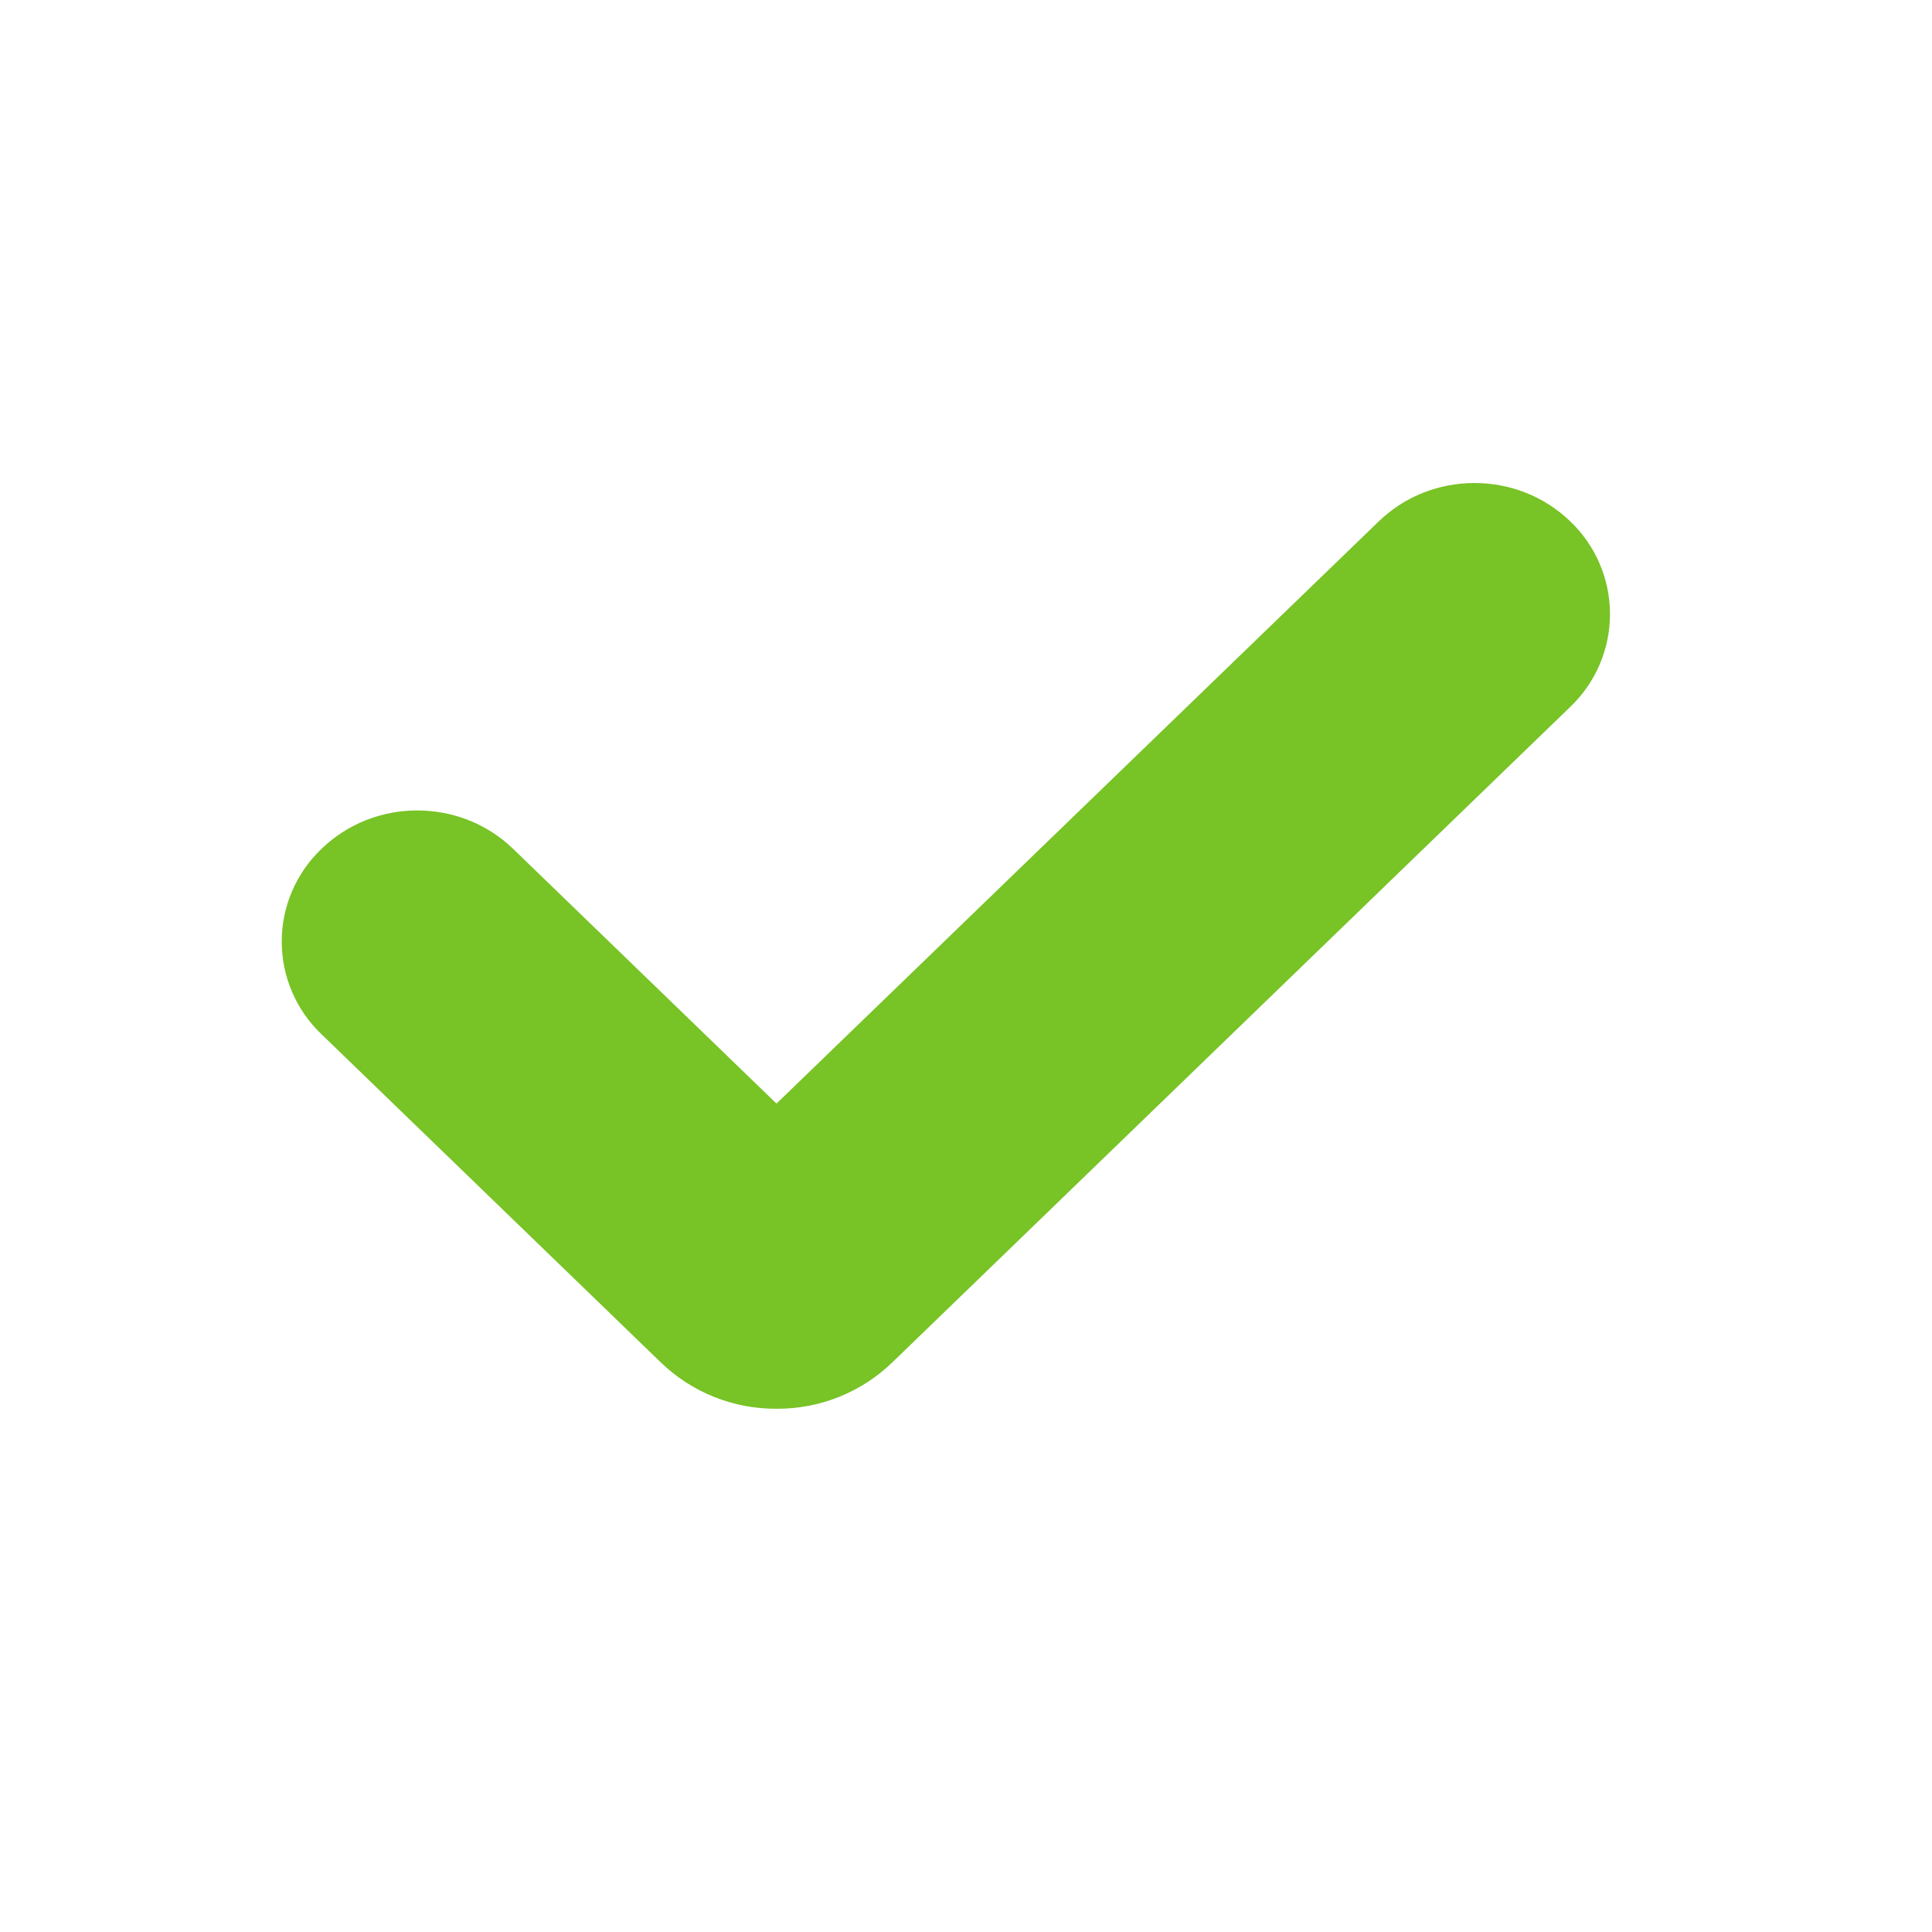
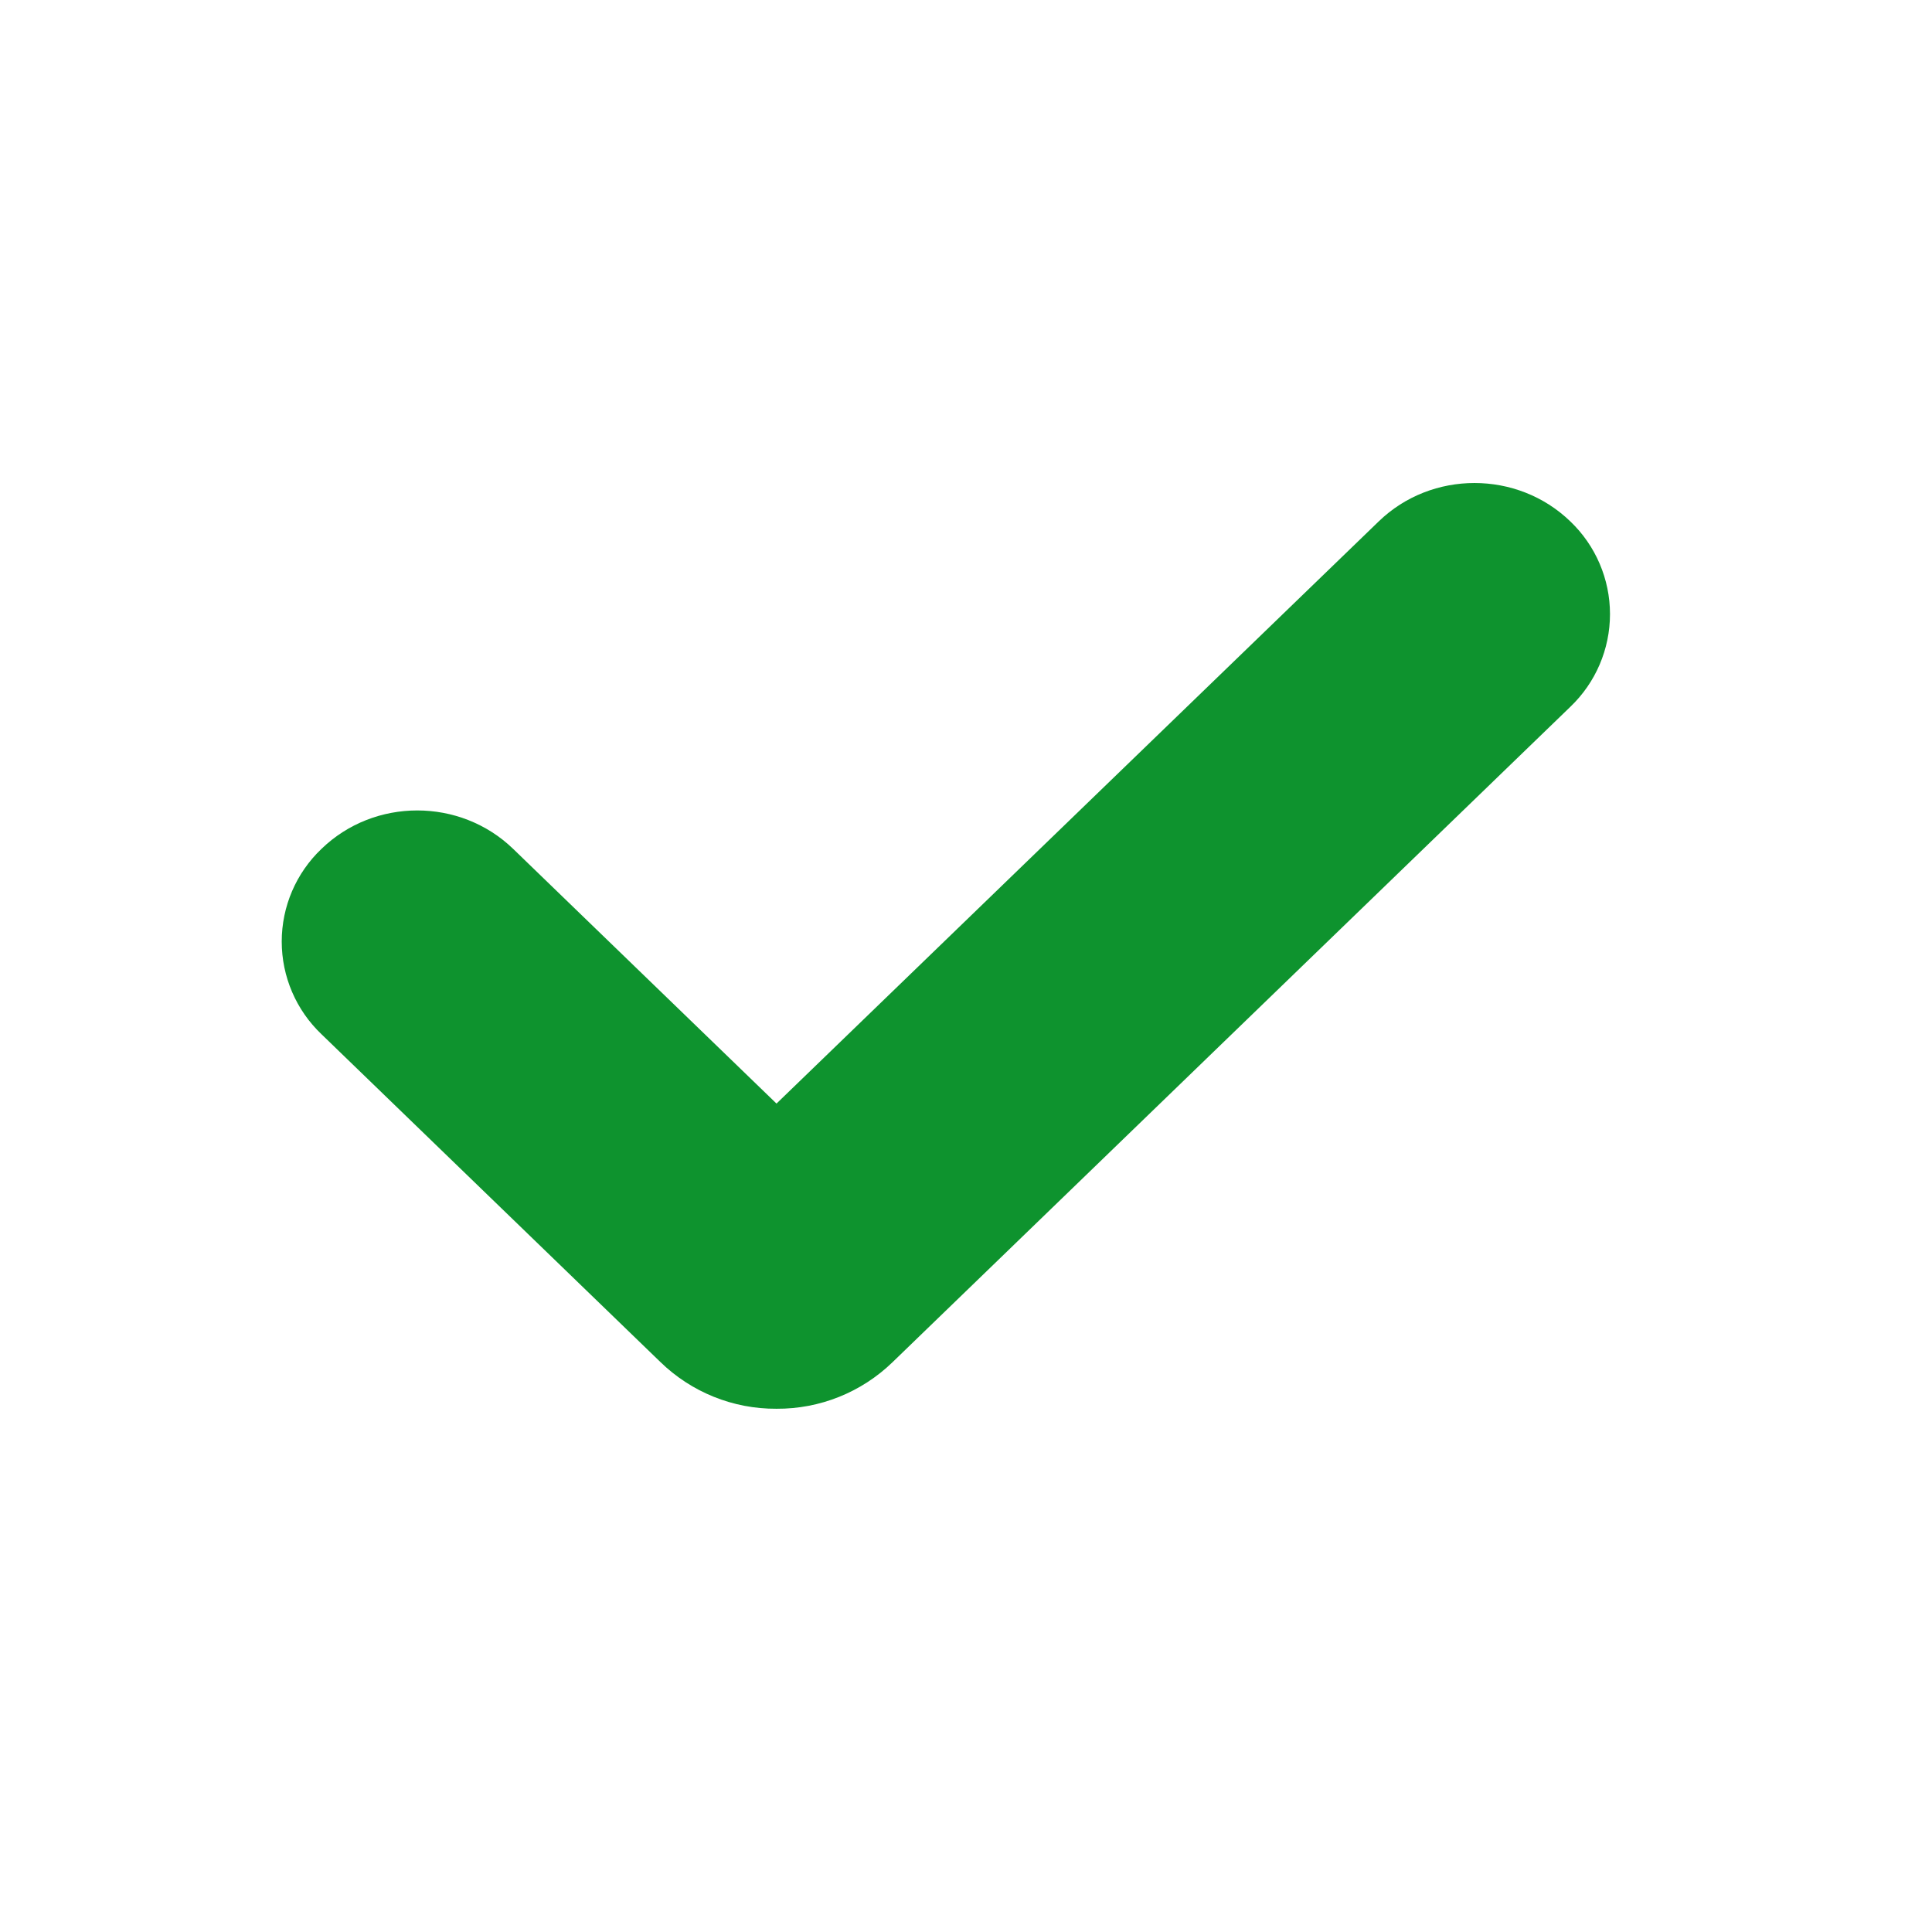
- <svg xmlns="http://www.w3.org/2000/svg" t="1667837657342" class="icon" viewBox="0 0 1024 1024" version="1.1" p-id="25734" width="48" height="48">
-   <path d="M469.333 640l0.384 0.384L469.333 640z m-106.283 0l-0.384 0.384 0.384-0.384z m48.512 106.667a87.467 87.467 0 0 1-61.653-24.875l-179.52-173.632a67.797 67.797 0 0 1 0-98.24c28.032-27.157 73.493-27.157 101.589 0l139.584 134.997 319.168-308.544c28.032-27.157 73.493-27.157 101.589 0a67.925 67.925 0 0 1 0 98.24L472.981 722.069A87.531 87.531 0 0 1 411.563 746.667z" fill="#78C326" p-id="25735" />
+ <svg xmlns="http://www.w3.org/2000/svg" t="1668051282853" class="icon" viewBox="0 0 1024 1024" version="1.1" p-id="14004" width="200" height="200">
+   <path d="M469.333 640l0.384 0.384L469.333 640z m-106.283 0l-0.384 0.384 0.384-0.384z m48.512 106.667a87.467 87.467 0 0 1-61.653-24.875l-179.52-173.632a67.797 67.797 0 0 1 0-98.24c28.032-27.157 73.493-27.157 101.589 0l139.584 134.997 319.168-308.544c28.032-27.157 73.493-27.157 101.589 0a67.925 67.925 0 0 1 0 98.24L472.981 722.069A87.531 87.531 0 0 1 411.563 746.667z" fill="#0e932e" p-id="14005" />
</svg>
